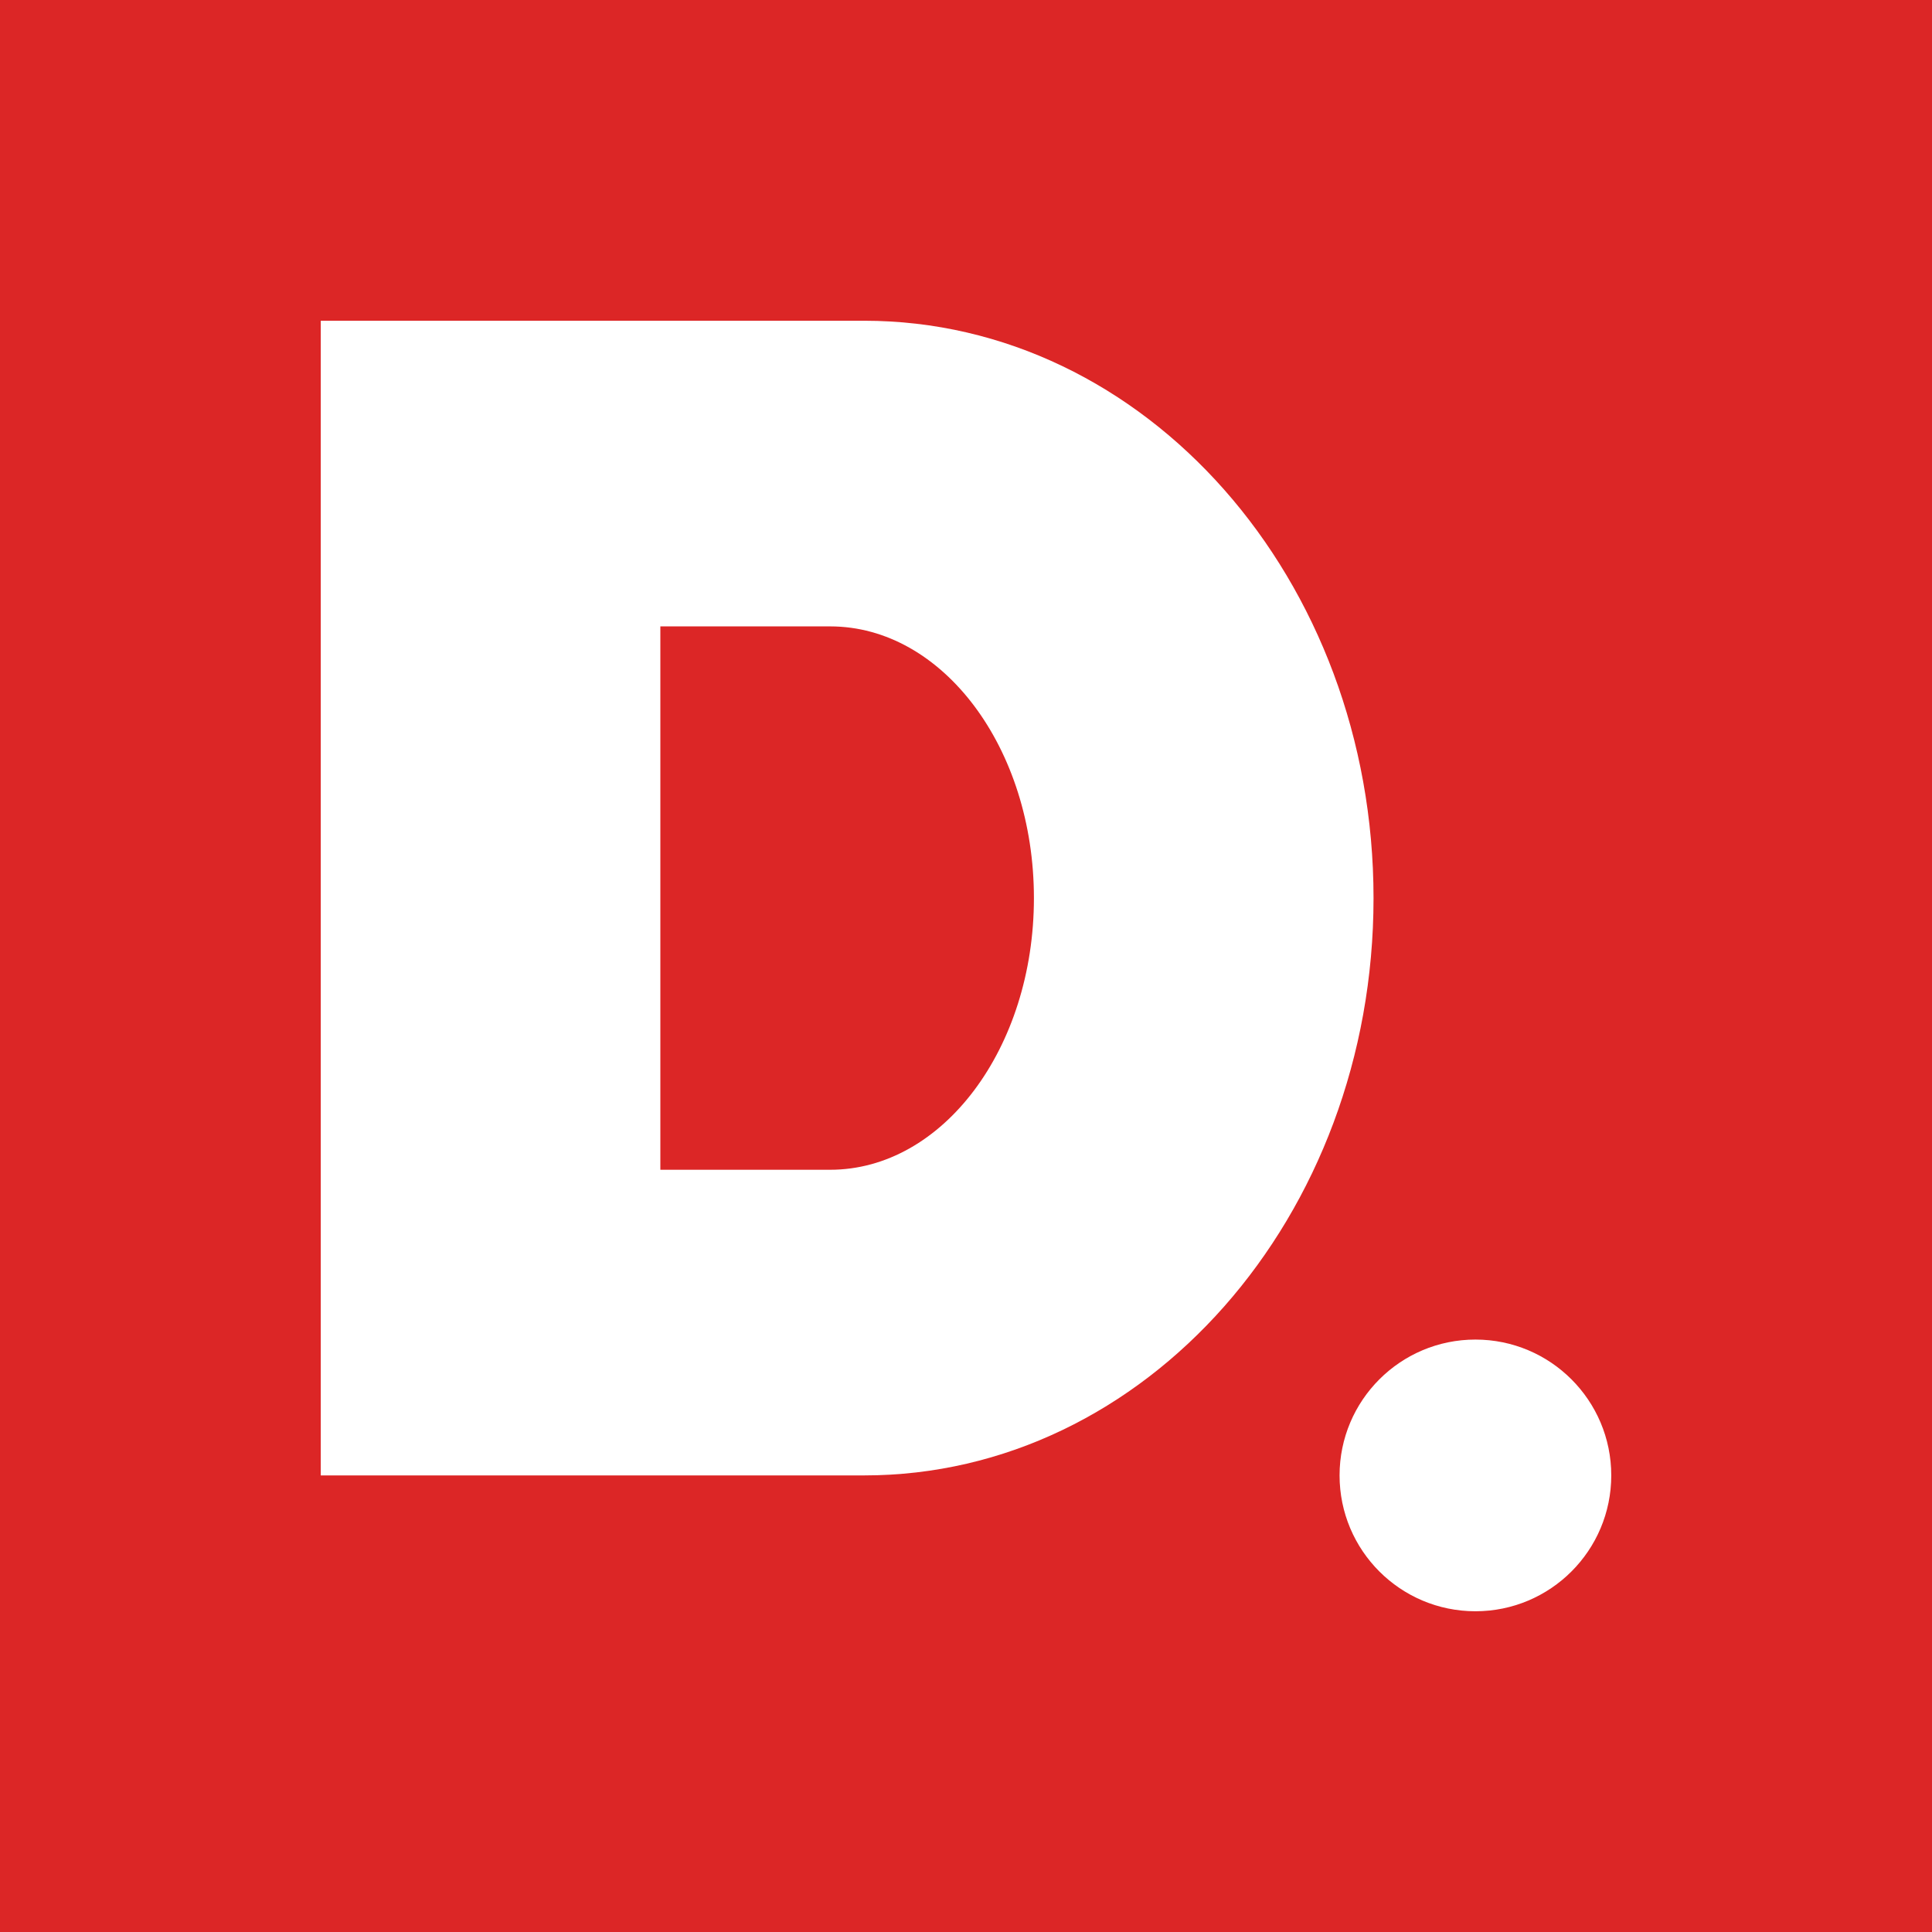
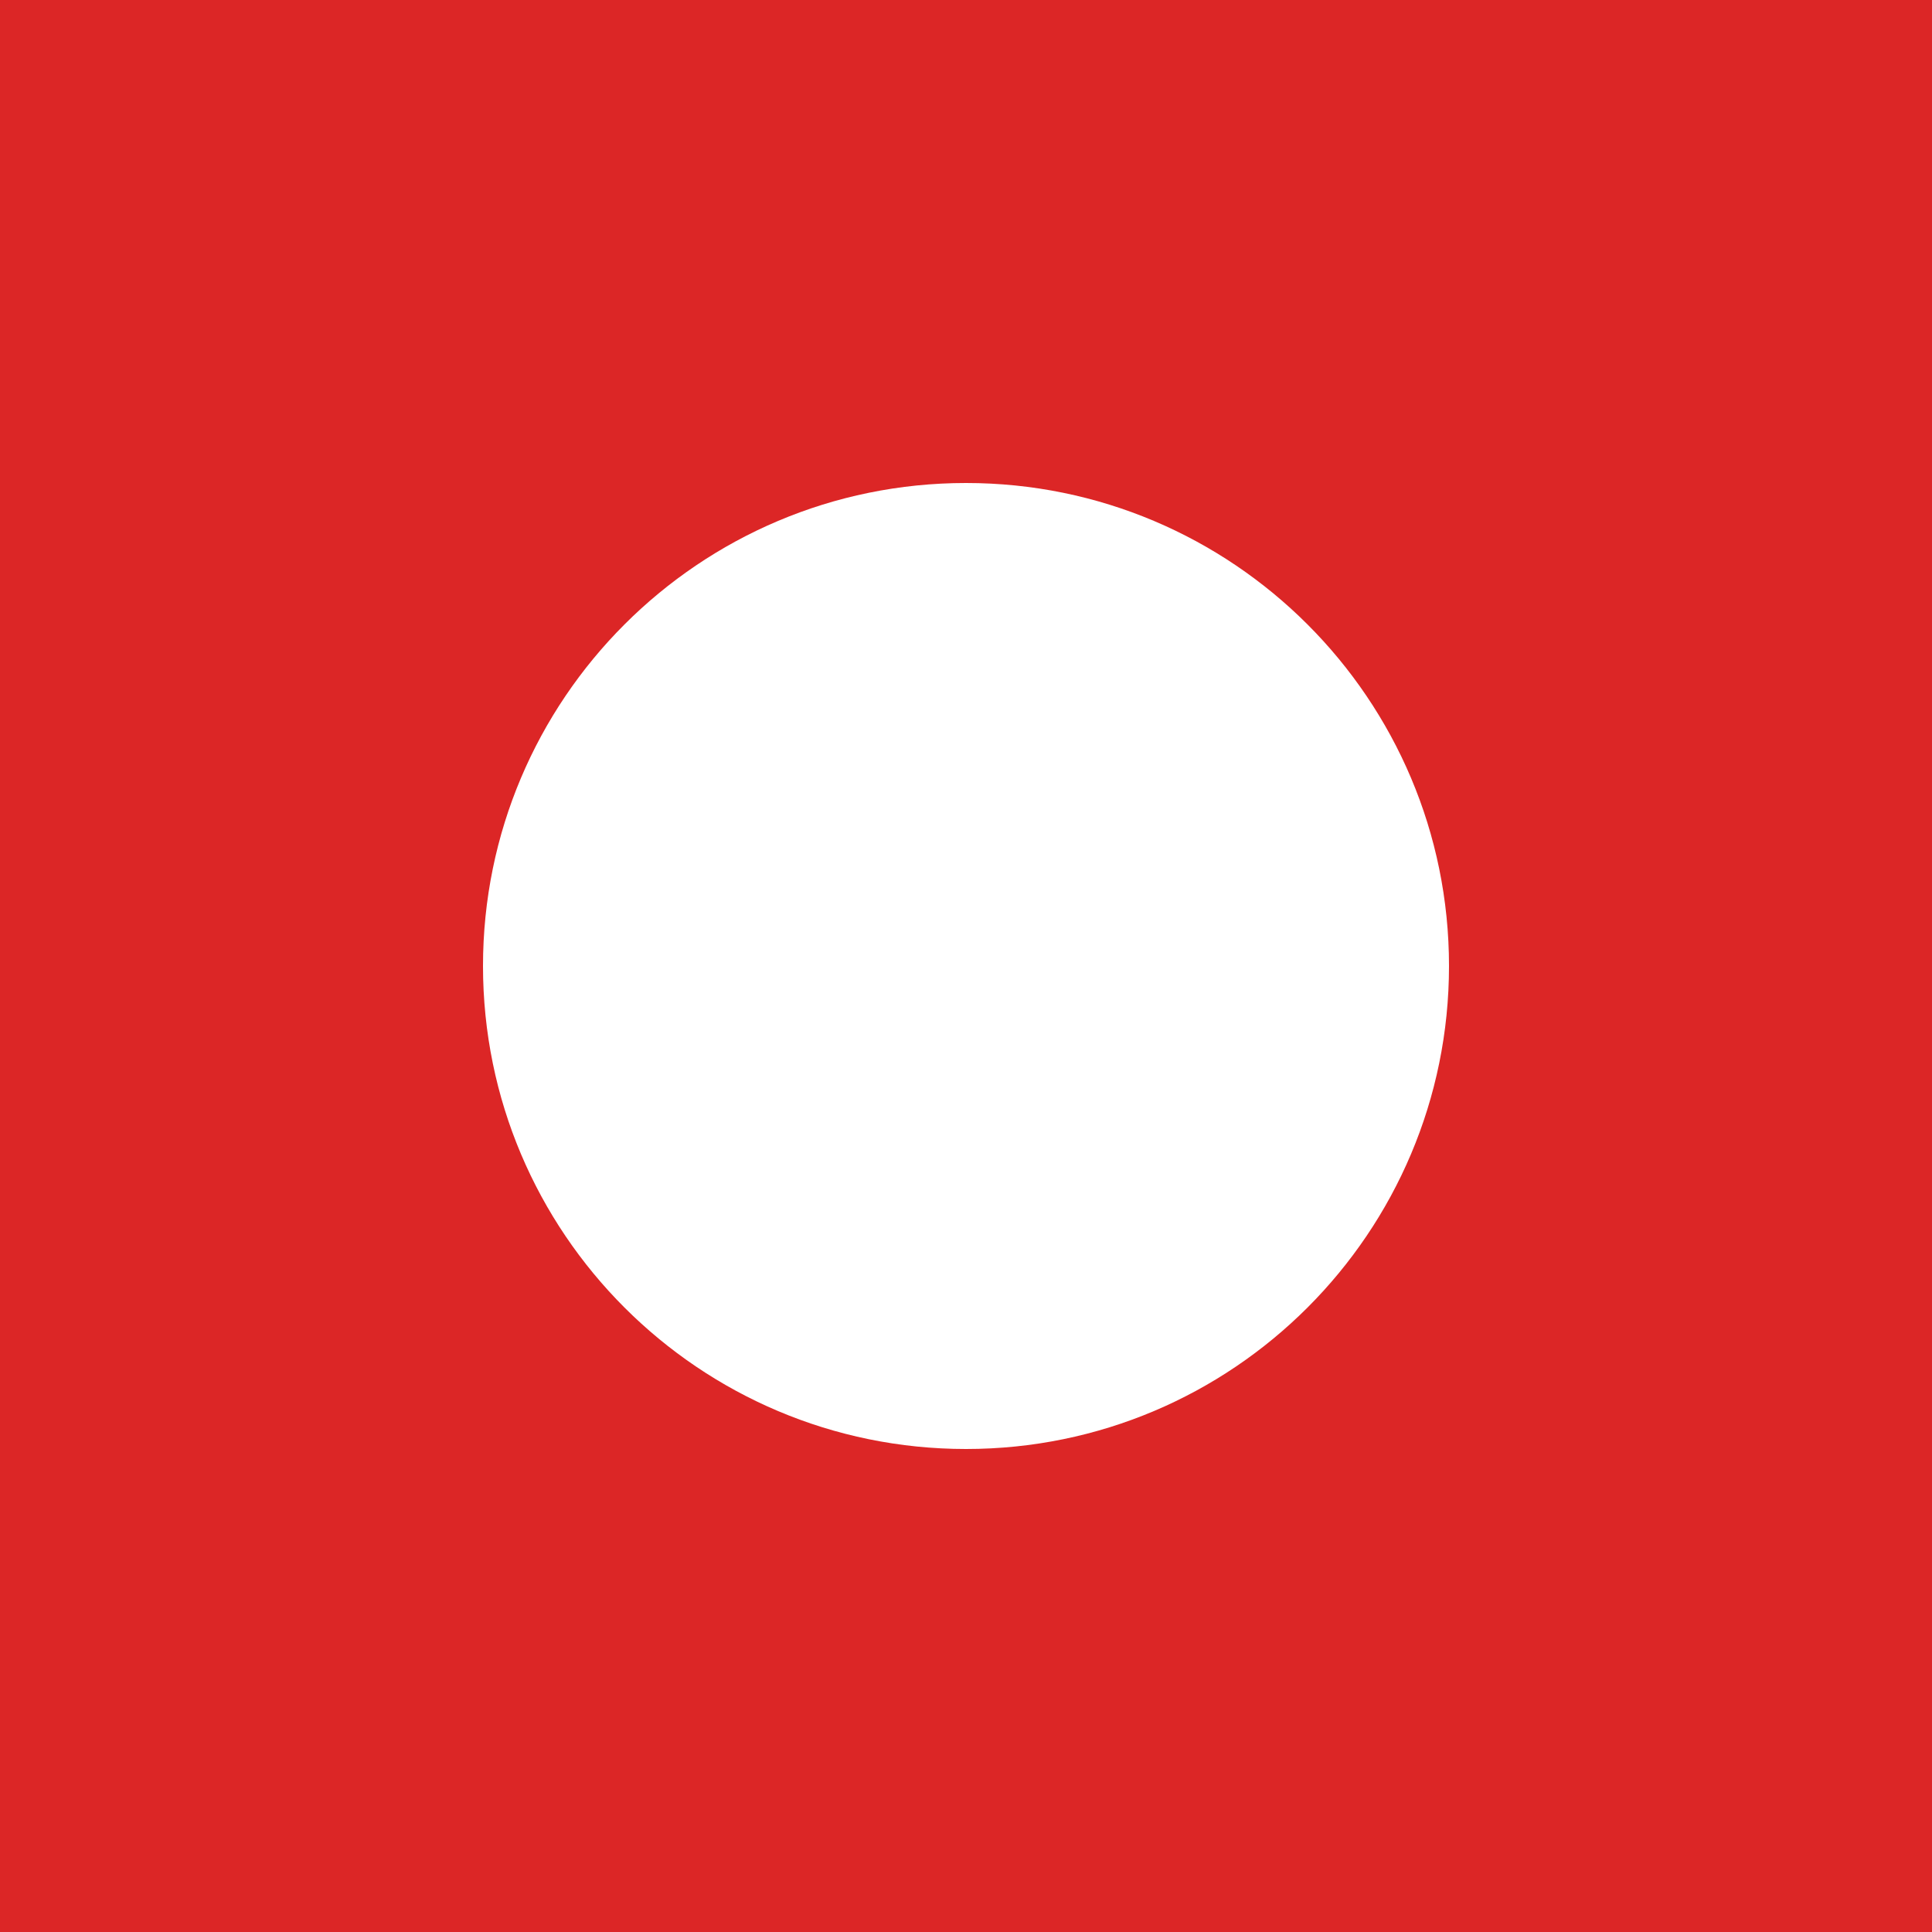
- <svg xmlns="http://www.w3.org/2000/svg" width="512" height="512" viewBox="0 0 512 512" role="img" aria-label="Drop">
+ <svg xmlns="http://www.w3.org/2000/svg" width="512" height="512" viewBox="0 0 512 512">
  <rect width="512" height="512" fill="#DC2626" />
-   <g transform="translate(4 13) scale(4.5)" fill="#FFFFFF">
-     <path fill-rule="evenodd" d="M18 16H50A30 34 0 0 1 50 84H18ZM38 34H48A12 16 0 0 1 48 66H38Z" />
-     <circle cx="86" cy="84" r="8" />
-   </g>
+   <circle cx="256" cy="256" r="128" fill="#FFFFFF" />
</svg>
